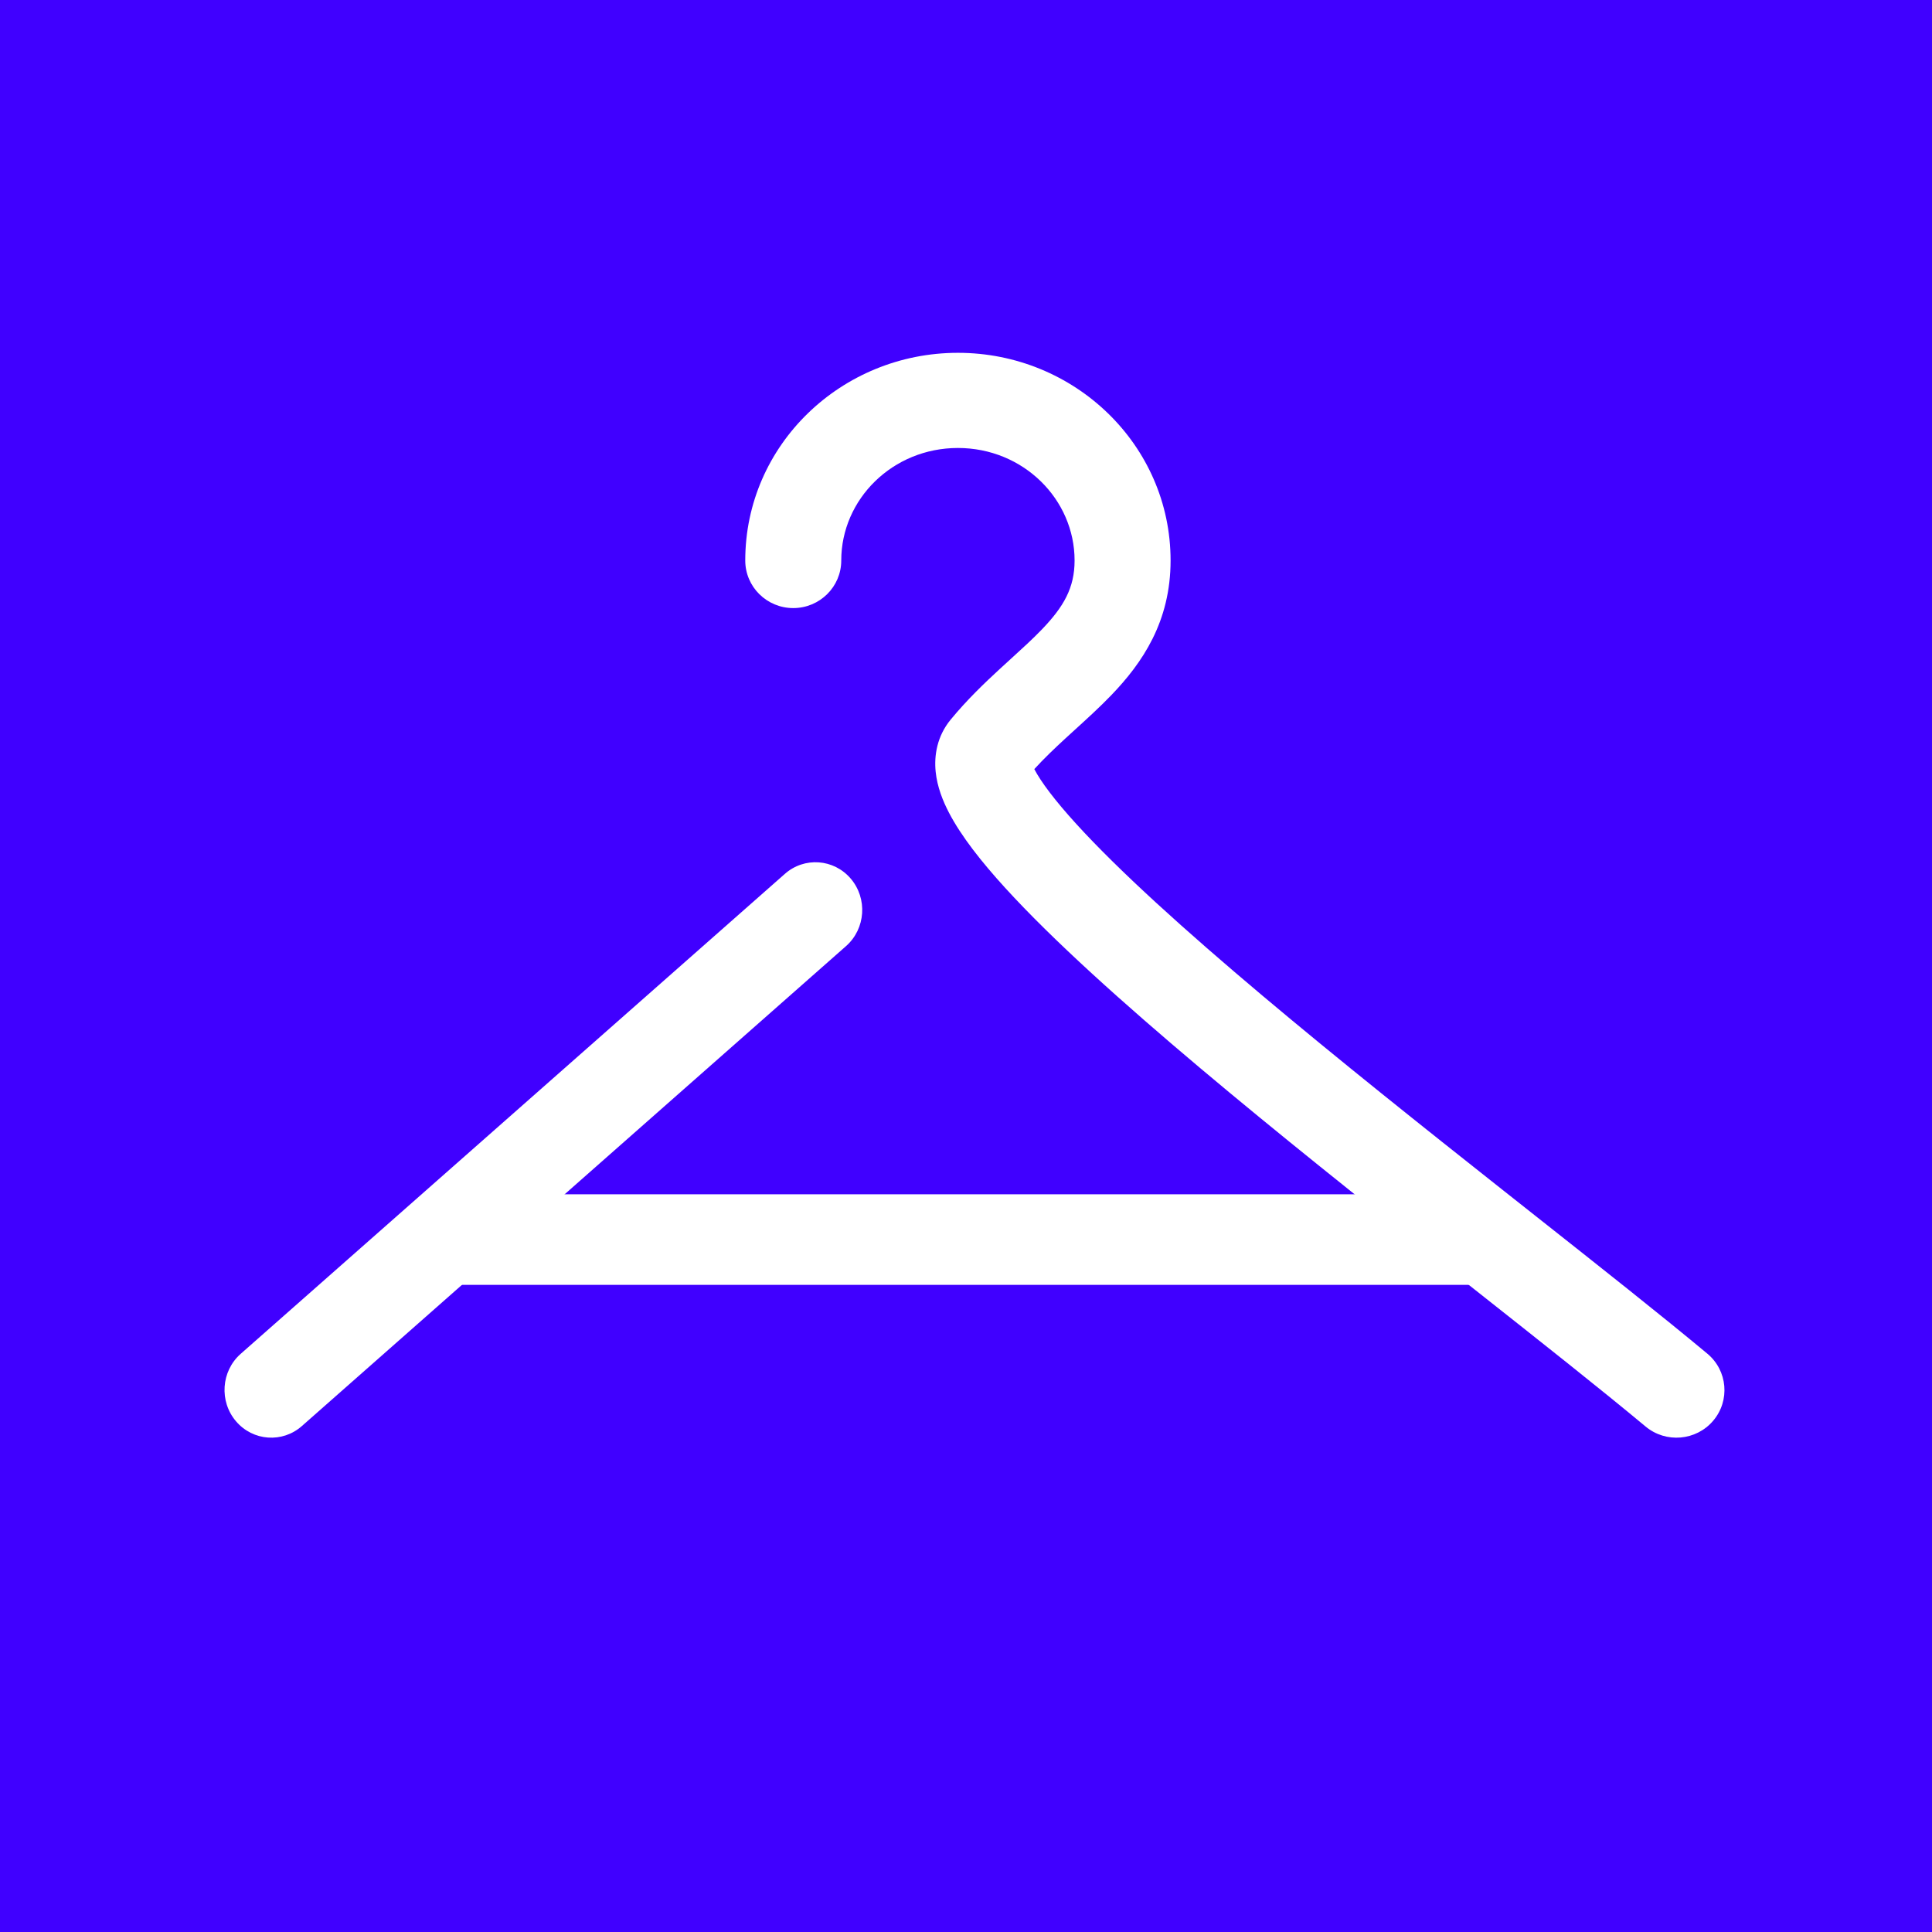
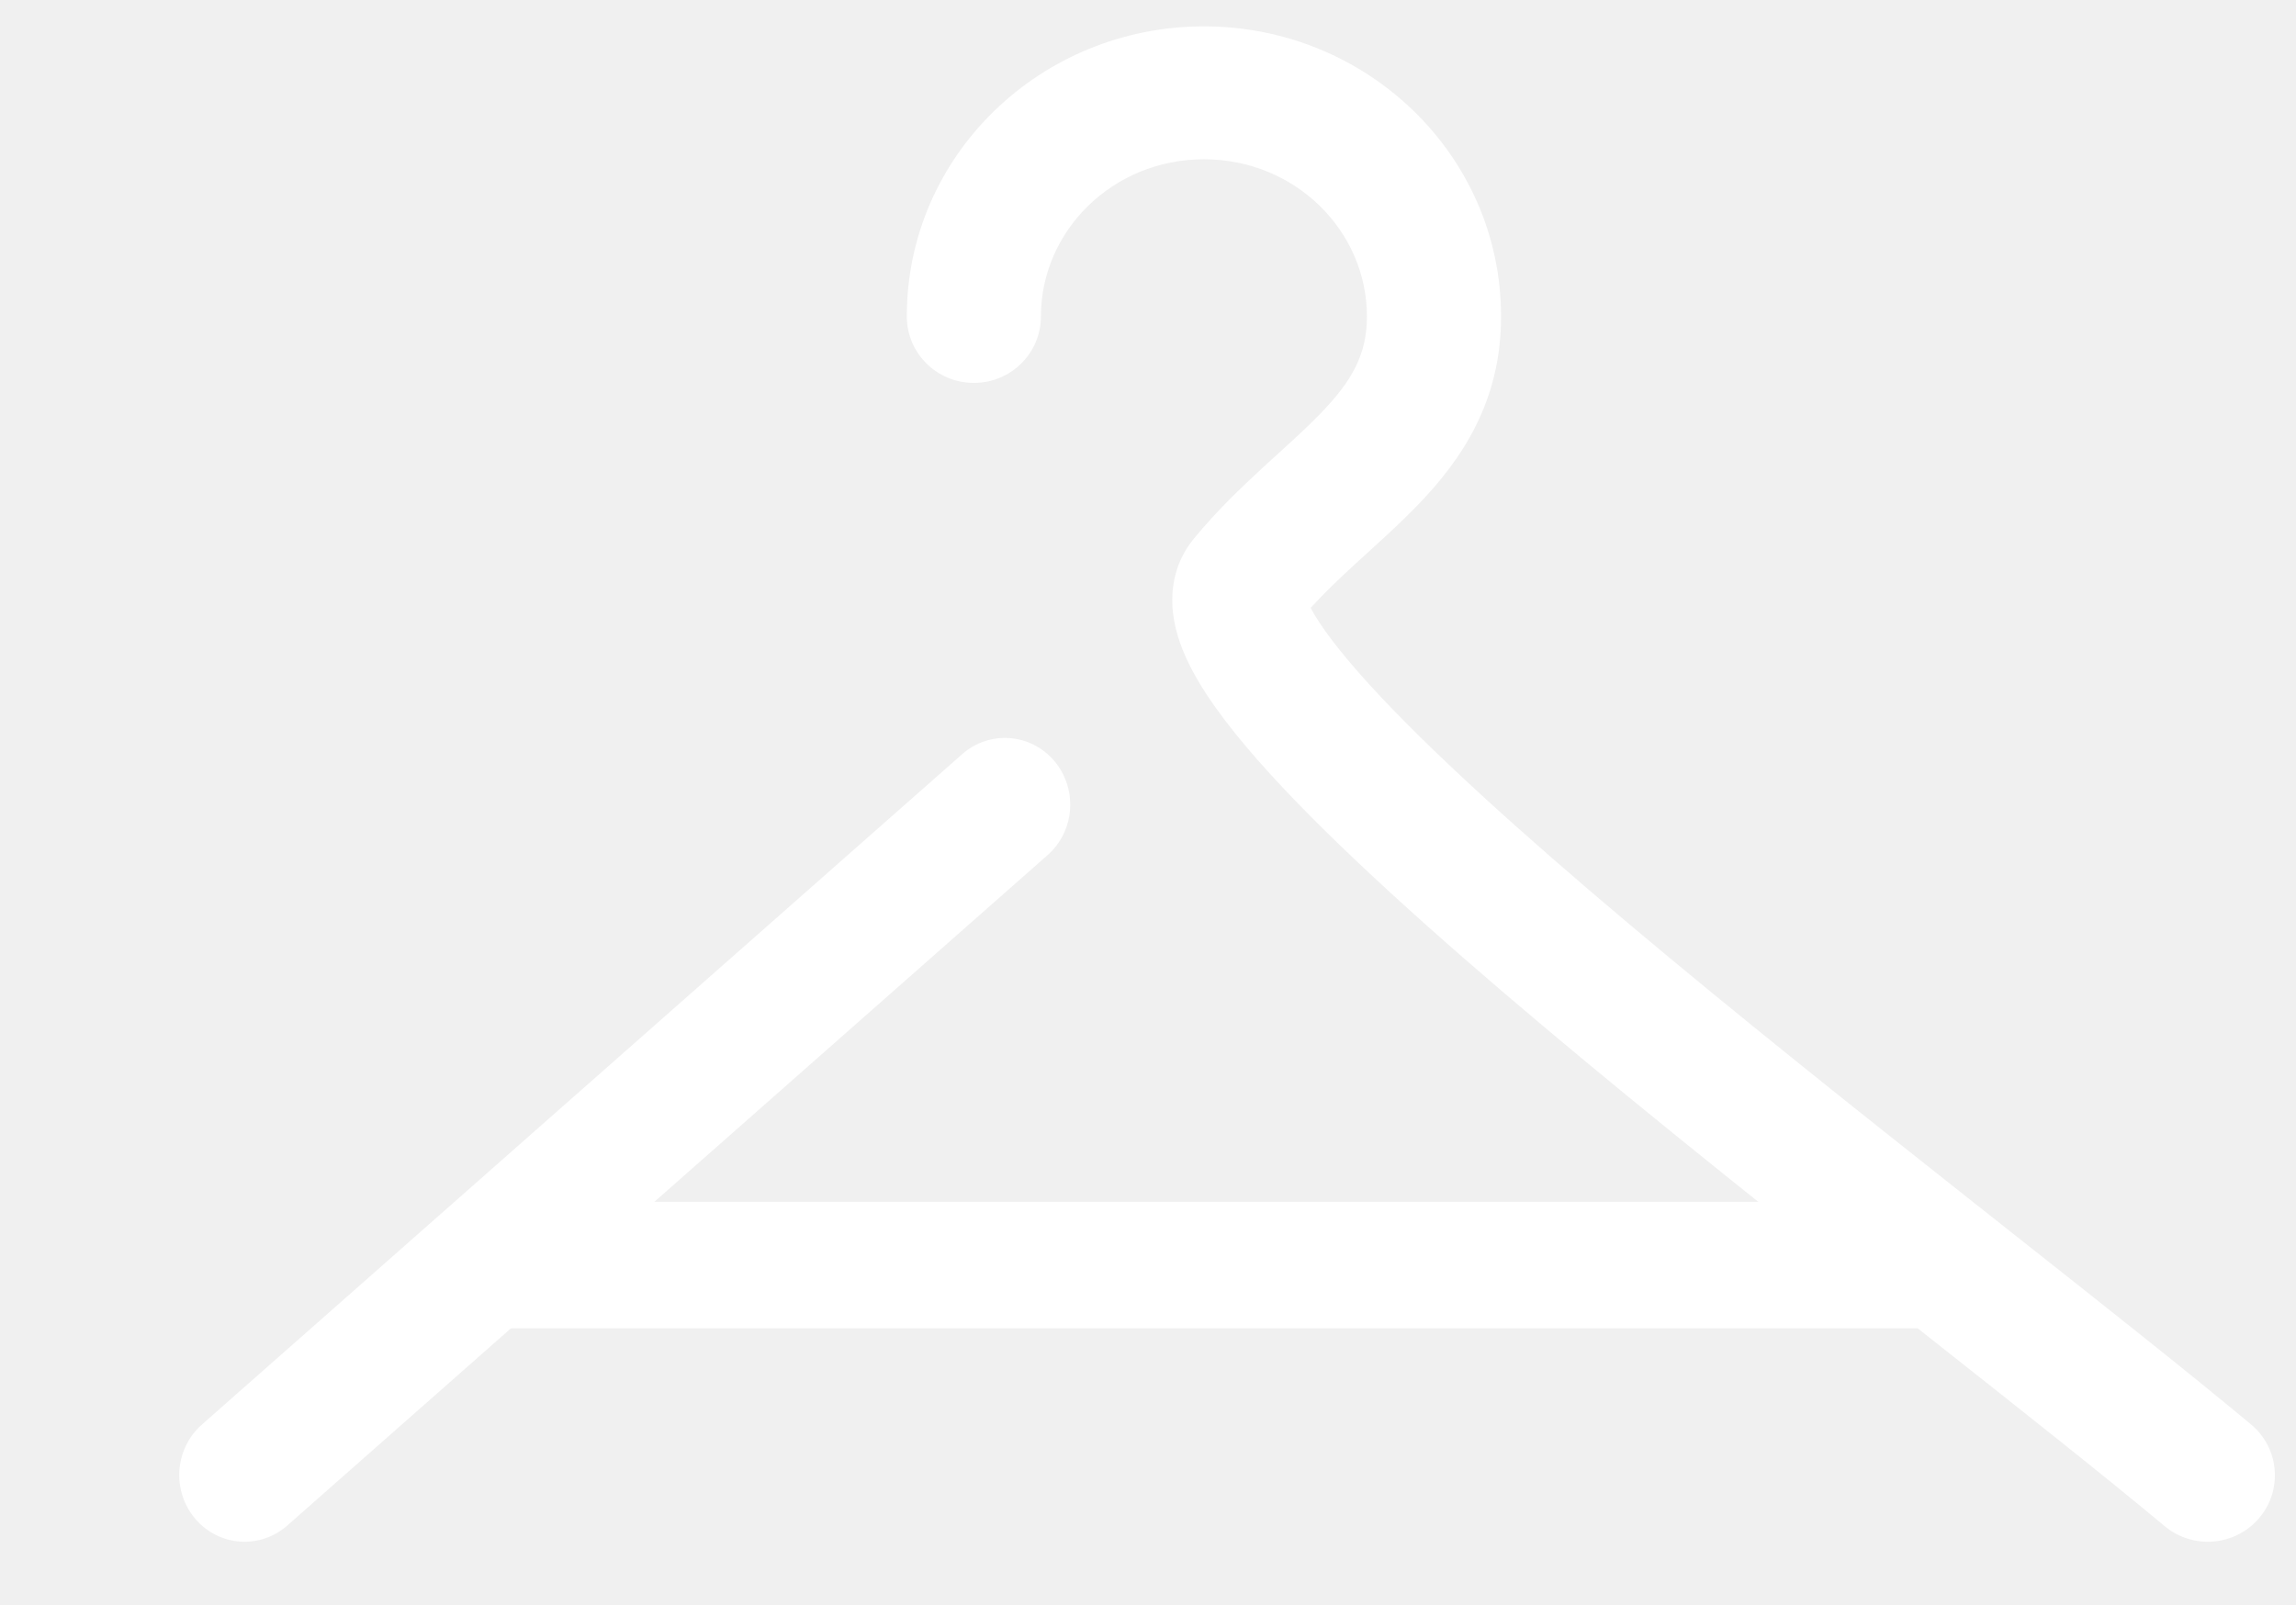
- <svg xmlns="http://www.w3.org/2000/svg" width="1024" height="1024" viewBox="0 0 1024 1024" fill="none">
-   <g clip-path="url(#clip0_10_946)">
-     <rect width="1024" height="1024" rx="227.635" fill="white" />
-     <g clip-path="url(#clip1_10_946)">
-       <rect width="1024" height="1024" fill="white" />
-       <rect width="1024" height="1024" fill="white" />
-       <rect width="1024" height="1024" fill="#4000FF" />
-       <path fill-rule="evenodd" clip-rule="evenodd" d="M507.717 237.439C473.1 237.439 445.882 264.597 445.882 297.075C445.882 311.003 434.492 322.294 420.441 322.294C406.39 322.294 395 311.003 395 297.075C395 235.824 445.932 187 507.717 187C569.502 187 620.434 235.824 620.434 297.075C620.434 329.5 605.474 351.347 588.989 368.476C582.906 374.797 576.05 381.033 569.769 386.746C568.044 388.316 566.361 389.846 564.751 391.328C558.824 396.779 553.296 402.064 548.204 407.647C551.669 414.286 558.892 424.021 570.484 436.744C593.339 461.829 628.452 493.475 668.985 527.597C709.319 561.552 754.171 597.256 796.076 630.405C801.888 635.003 807.649 639.555 813.335 644.049C848.46 671.808 880.752 697.327 904.93 717.476C915.685 726.439 917.074 742.348 908.032 753.009C898.99 763.67 882.942 765.047 872.187 756.084C848.562 736.396 816.887 711.363 781.683 683.541C775.988 679.04 770.2 674.465 764.338 669.829C722.438 636.684 677.038 600.55 636.048 566.042C595.255 531.701 557.968 498.259 532.723 470.551C520.27 456.883 509.518 443.298 503.001 430.802C499.751 424.572 496.749 417.115 495.923 409.058C495.044 400.477 496.623 390.226 503.871 381.418C512.542 370.879 521.816 362.012 530.142 354.354C532.251 352.414 534.257 350.588 536.175 348.842C542.204 343.354 547.369 338.652 552.173 333.66C563.865 321.511 569.552 311.514 569.552 297.075C569.552 264.597 542.334 237.439 507.717 237.439Z" fill="white" />
-       <path fill-rule="evenodd" clip-rule="evenodd" d="M450.905 465.687C459.895 476.224 458.815 492.207 448.493 501.385L160.064 755.777C149.742 764.955 134.086 763.853 125.095 753.315C116.105 742.778 117.185 726.795 127.507 717.617L415.936 463.225C426.258 454.047 441.914 455.149 450.905 465.687Z" fill="white" />
-       <path fill-rule="evenodd" clip-rule="evenodd" d="M241 633H792V681H241V633Z" fill="white" />
-     </g>
-   </g>
-   <defs>
-     <clipPath id="clip1_10_946">
-       <rect width="1024" height="1024" fill="transparent" />
-     </clipPath>
-   </defs>
+ <svg xmlns="http://www.w3.org/2000/svg" width="871" height="609" viewBox="0 0 871 609" fill="none">
+   <path fill-rule="evenodd" clip-rule="evenodd" d="M456.717 60.438C422.1 60.438 394.882 87.597 394.882 120.075C394.882 134.003 383.492 145.294 369.441 145.294C355.39 145.294 344 134.003 344 120.075C344 58.824 394.932 10 456.717 10C518.502 10 569.434 58.824 569.434 120.075C569.434 152.5 554.474 174.347 537.989 191.476C531.906 197.797 525.05 204.033 518.769 209.746C517.044 211.316 515.361 212.846 513.751 214.328C507.824 219.779 502.296 225.064 497.204 230.647C500.669 237.286 507.892 247.021 519.484 259.744C542.339 284.829 577.452 316.475 617.985 350.597C658.319 384.552 703.171 420.256 745.076 453.405C750.888 458.003 756.649 462.555 762.335 467.049C797.46 494.808 829.752 520.327 853.93 540.476C864.685 549.439 866.074 565.348 857.032 576.009C847.99 586.67 831.942 588.047 821.187 579.084C797.562 559.396 765.887 534.363 730.683 506.541C724.988 502.04 719.2 497.465 713.338 492.829C671.438 459.684 626.038 423.55 585.048 389.042C544.255 354.701 506.968 321.259 481.723 293.551C469.27 279.883 458.518 266.298 452.001 253.802C448.751 247.572 445.749 240.115 444.923 232.058C444.044 223.477 445.623 213.226 452.871 204.418C461.542 193.879 470.816 185.012 479.142 177.354C481.251 175.414 483.257 173.588 485.175 171.842C491.204 166.354 496.369 161.652 501.173 156.659C512.865 144.511 518.552 134.514 518.552 120.075C518.552 87.597 491.334 60.438 456.717 60.438Z" fill="white" />
+   <path fill-rule="evenodd" clip-rule="evenodd" d="M399.905 288.687C408.895 299.224 407.815 315.207 397.493 324.385L109.064 578.777C98.742 587.955 83.086 586.853 74.096 576.315C65.105 565.778 66.185 549.795 76.507 540.617L364.936 286.225C375.258 277.047 390.914 278.149 399.905 288.687Z" fill="white" />
+   <path fill-rule="evenodd" clip-rule="evenodd" d="M190 456H741V504H190V456Z" fill="white" />
</svg>
